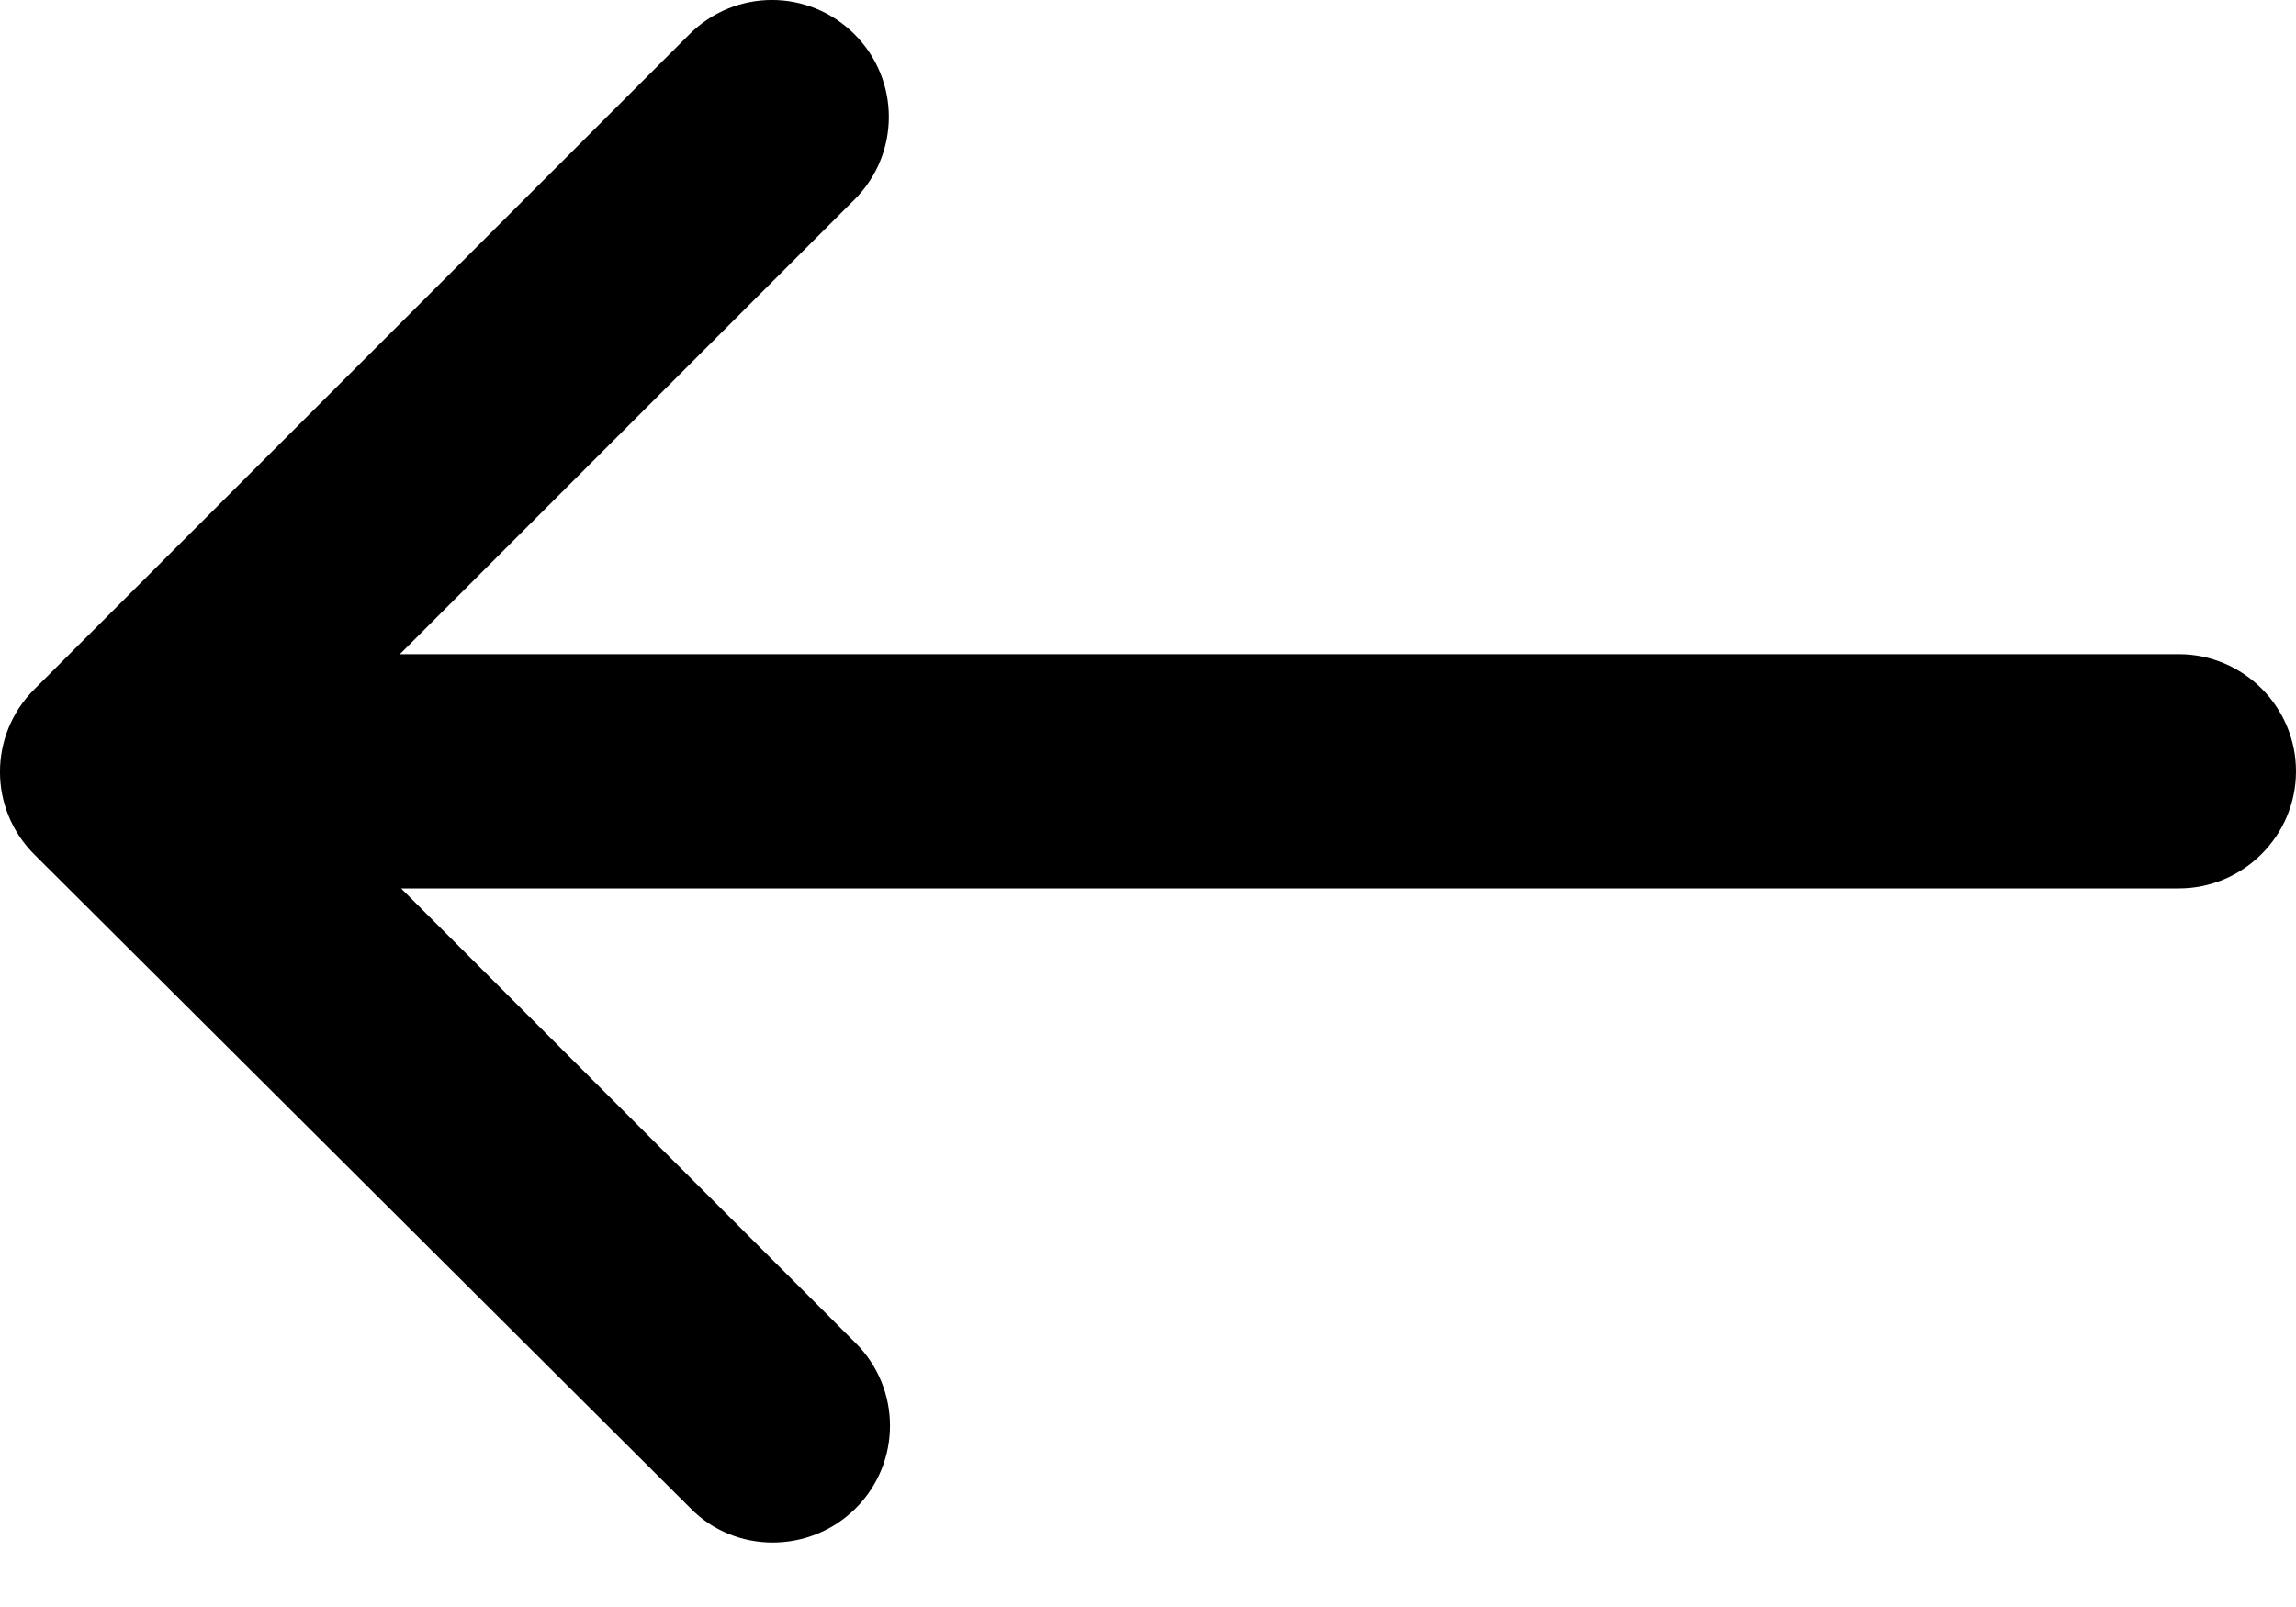
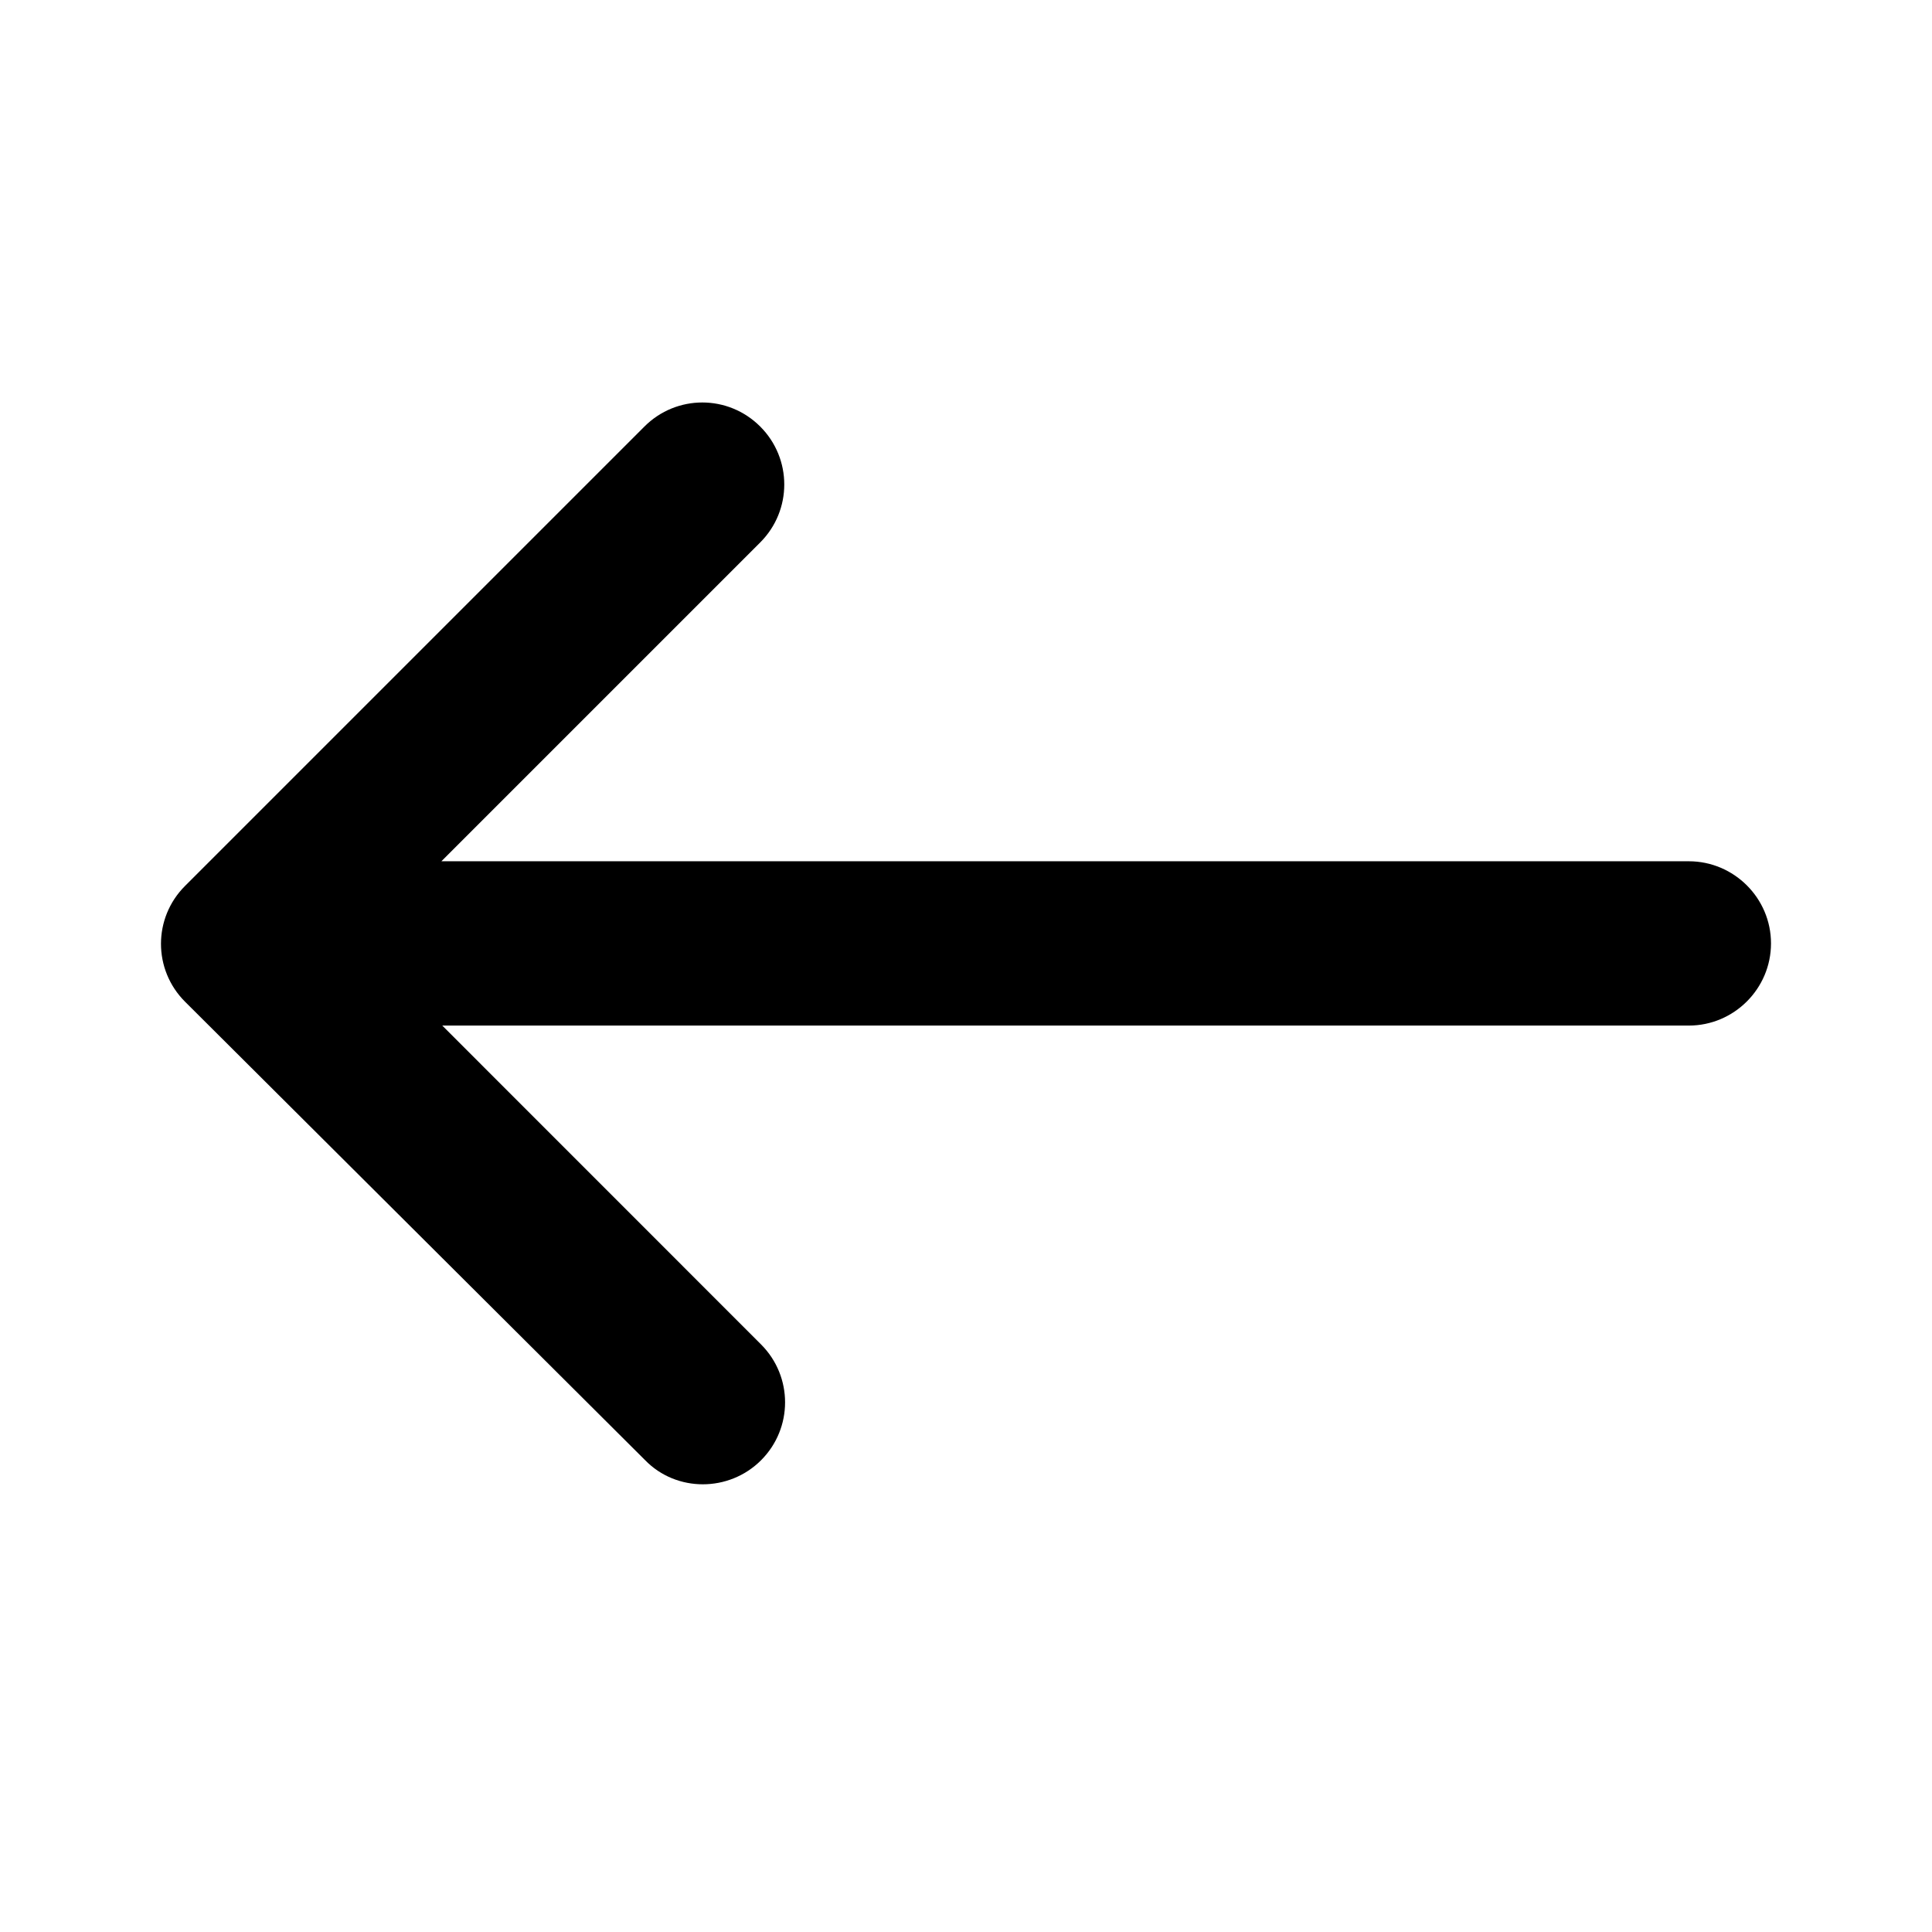
- <svg xmlns="http://www.w3.org/2000/svg" width="20" height="14" viewBox="0 0 20 14" fill="none">
-   <path d="M7.454 13.14C7.852 12.742 7.852 12.099 7.454 11.701L3.494 7.74L18.979 7.74C19.541 7.74 20 7.281 20 6.719C20 6.158 19.541 5.699 18.979 5.699L3.483 5.699L7.444 1.738C7.842 1.34 7.842 0.697 7.444 0.299C7.046 -0.1 6.403 -0.1 6.005 0.299L0.299 6.005C-0.1 6.403 -0.1 7.046 0.299 7.444L6.015 13.14C6.403 13.538 7.056 13.538 7.454 13.14Z" fill="#000" />
+ <svg xmlns="http://www.w3.org/2000/svg" width="24" height="24" viewBox="0 0 24 24" fill="none">
+   <path d="M9.454 18.14C9.852 17.742 9.852 17.099 9.454 16.701L5.494 12.74L20.979 12.74C21.541 12.74 22 12.281 22 11.719C22 11.158 21.541 10.699 20.979 10.699L5.483 10.699L9.444 6.738C9.842 6.34 9.842 5.697 9.444 5.299C9.046 4.9 8.403 4.9 8.005 5.299L2.299 11.005C1.9 11.403 1.9 12.046 2.299 12.444L8.015 18.14C8.403 18.538 9.056 18.538 9.454 18.14Z" fill="#000" />
</svg>
